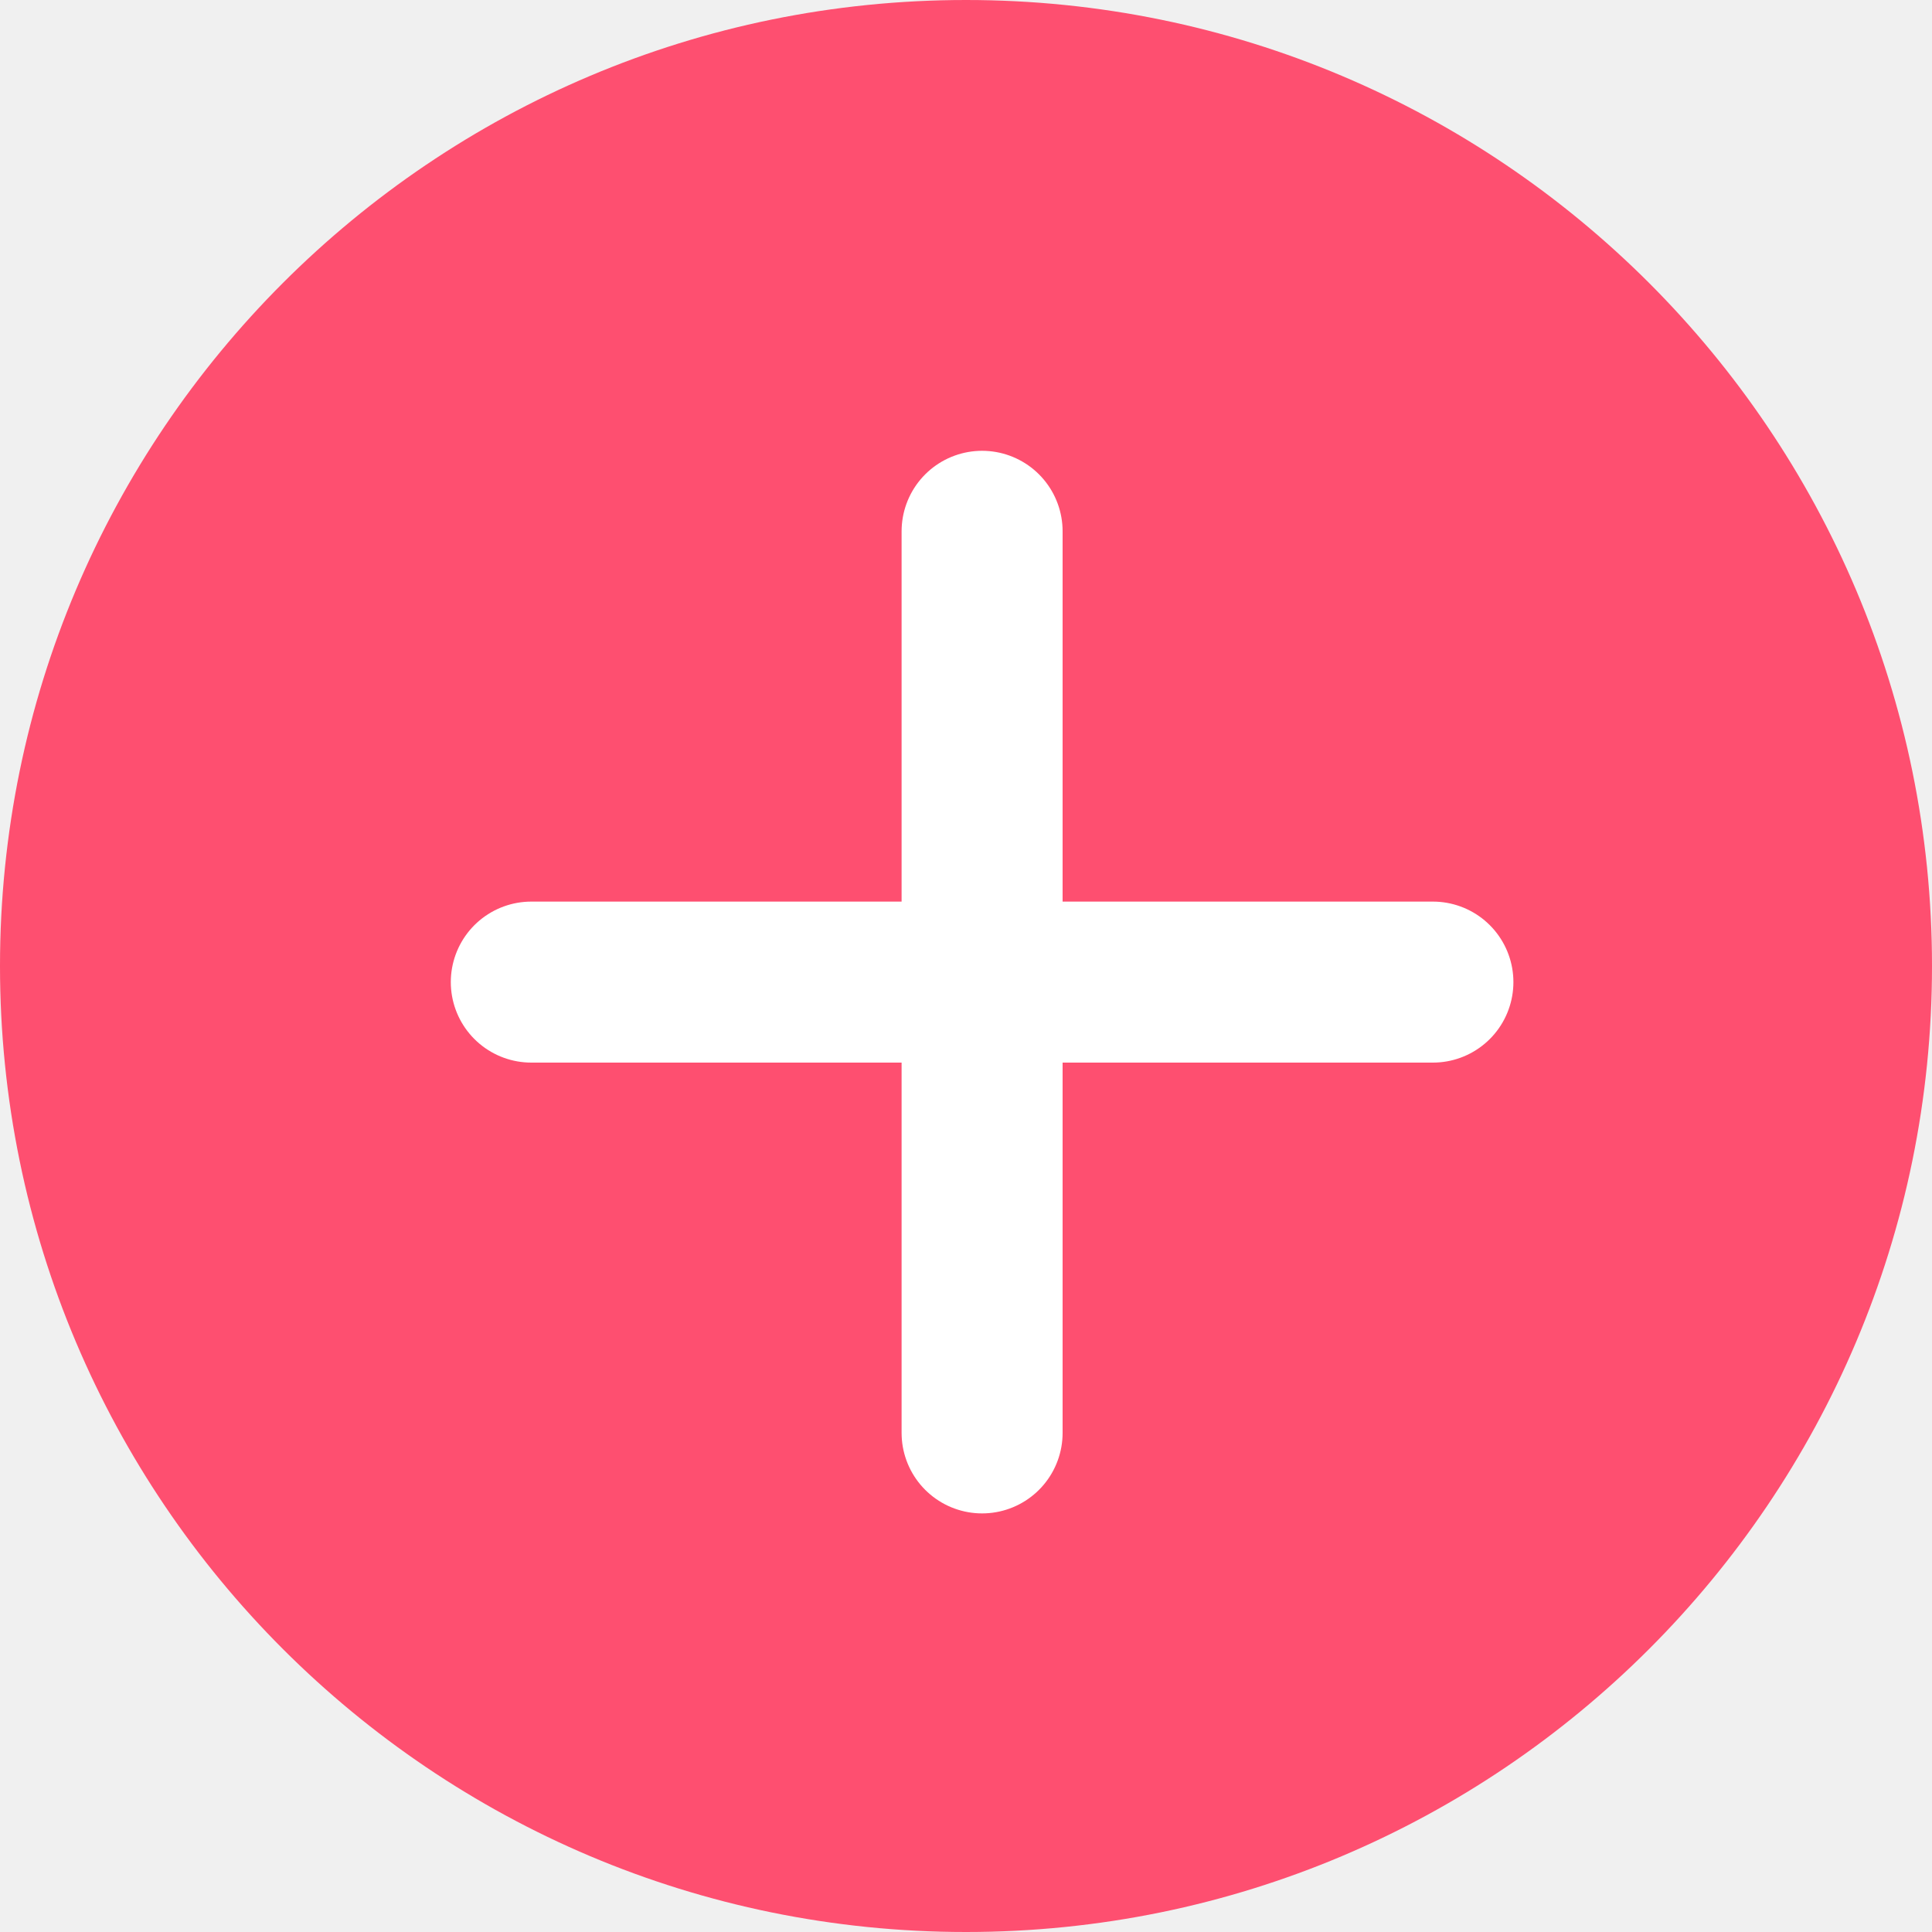
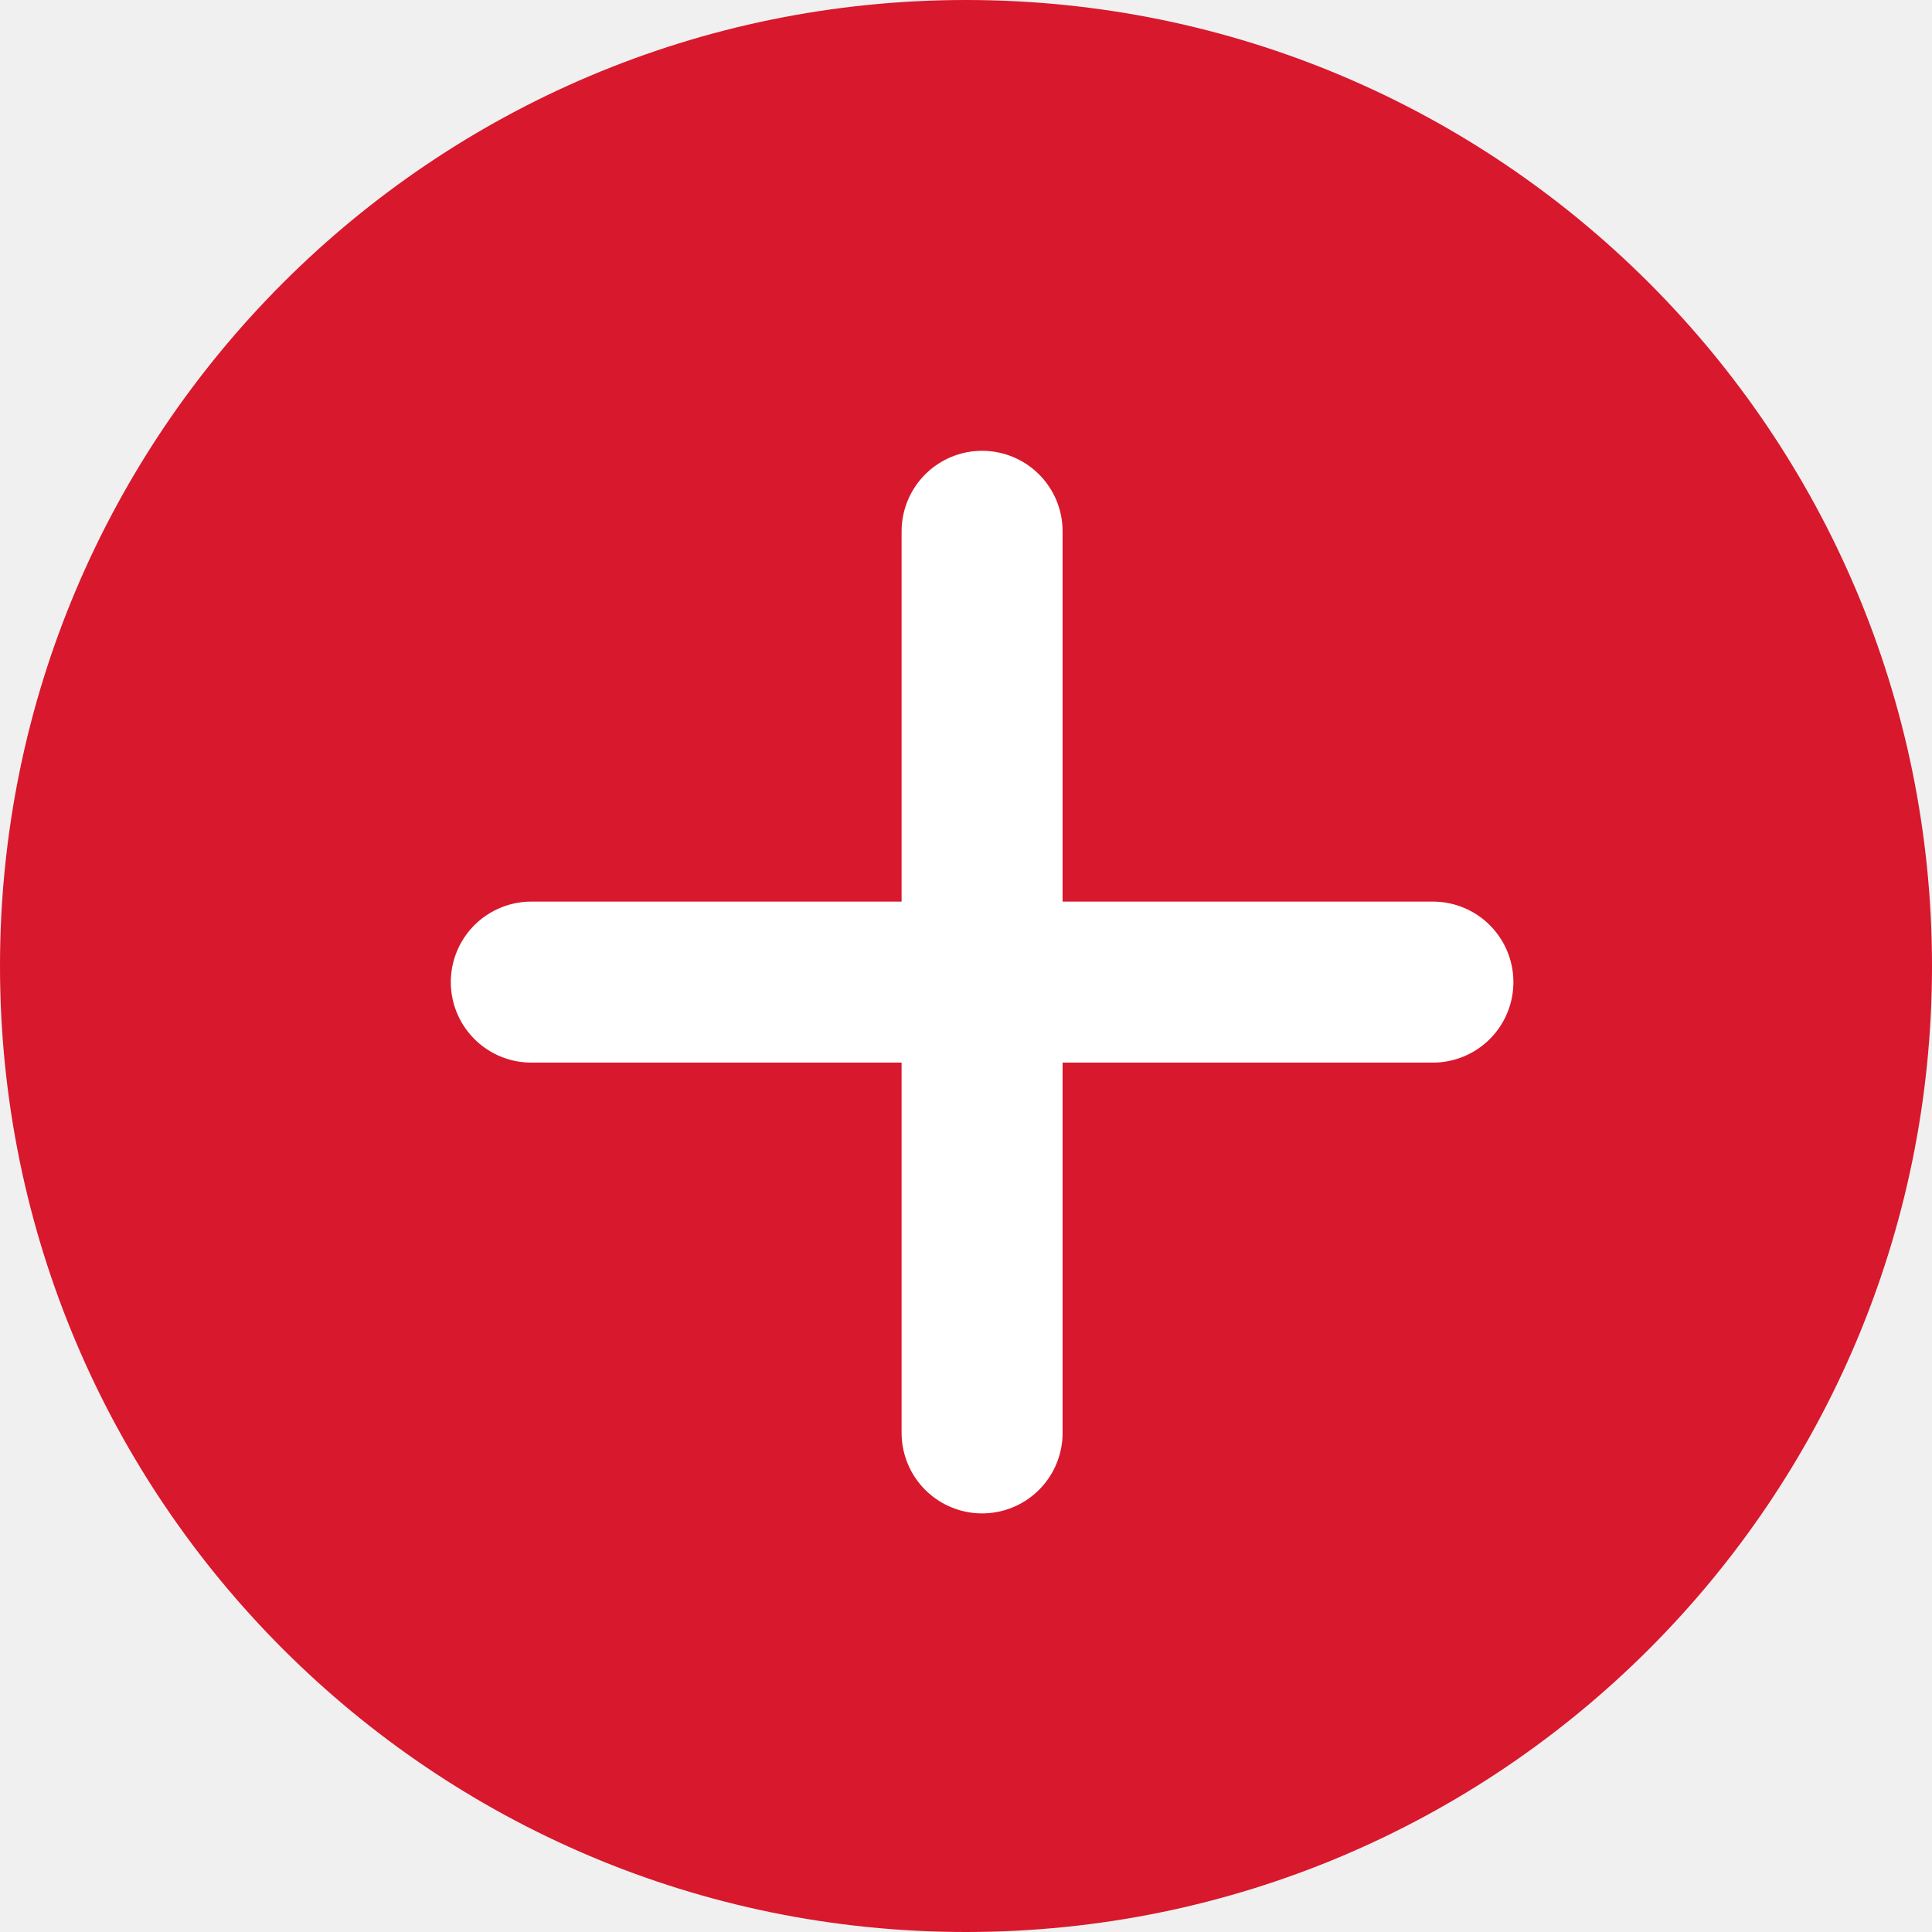
<svg xmlns="http://www.w3.org/2000/svg" id="组_8" data-name="组 8" width="60" height="60" viewBox="0 0 60 60">
  <defs>
    <style>
      .cls-1 {
-         fill: #fe4f70;
+         fill: #d8182d;
      }

      .cls-2 {
        fill: none;
        stroke: #fff;
        stroke-linecap: round;
        stroke-width: 5px;
      }
    </style>
  </defs>
  <g id="组_60" data-name="组 60">
    <circle id="椭圆_1" data-name="椭圆 1" class="cls-1" cx="30" cy="30" r="30" />
    <line id="直线_1" data-name="直线 1" class="cls-2" y2="28" transform="translate(30.5 16.5)" />
    <line id="直线_2" data-name="直线 2" class="cls-2" y2="28" transform="translate(44.5 30.5) rotate(90)" />
  </g>
</svg>
